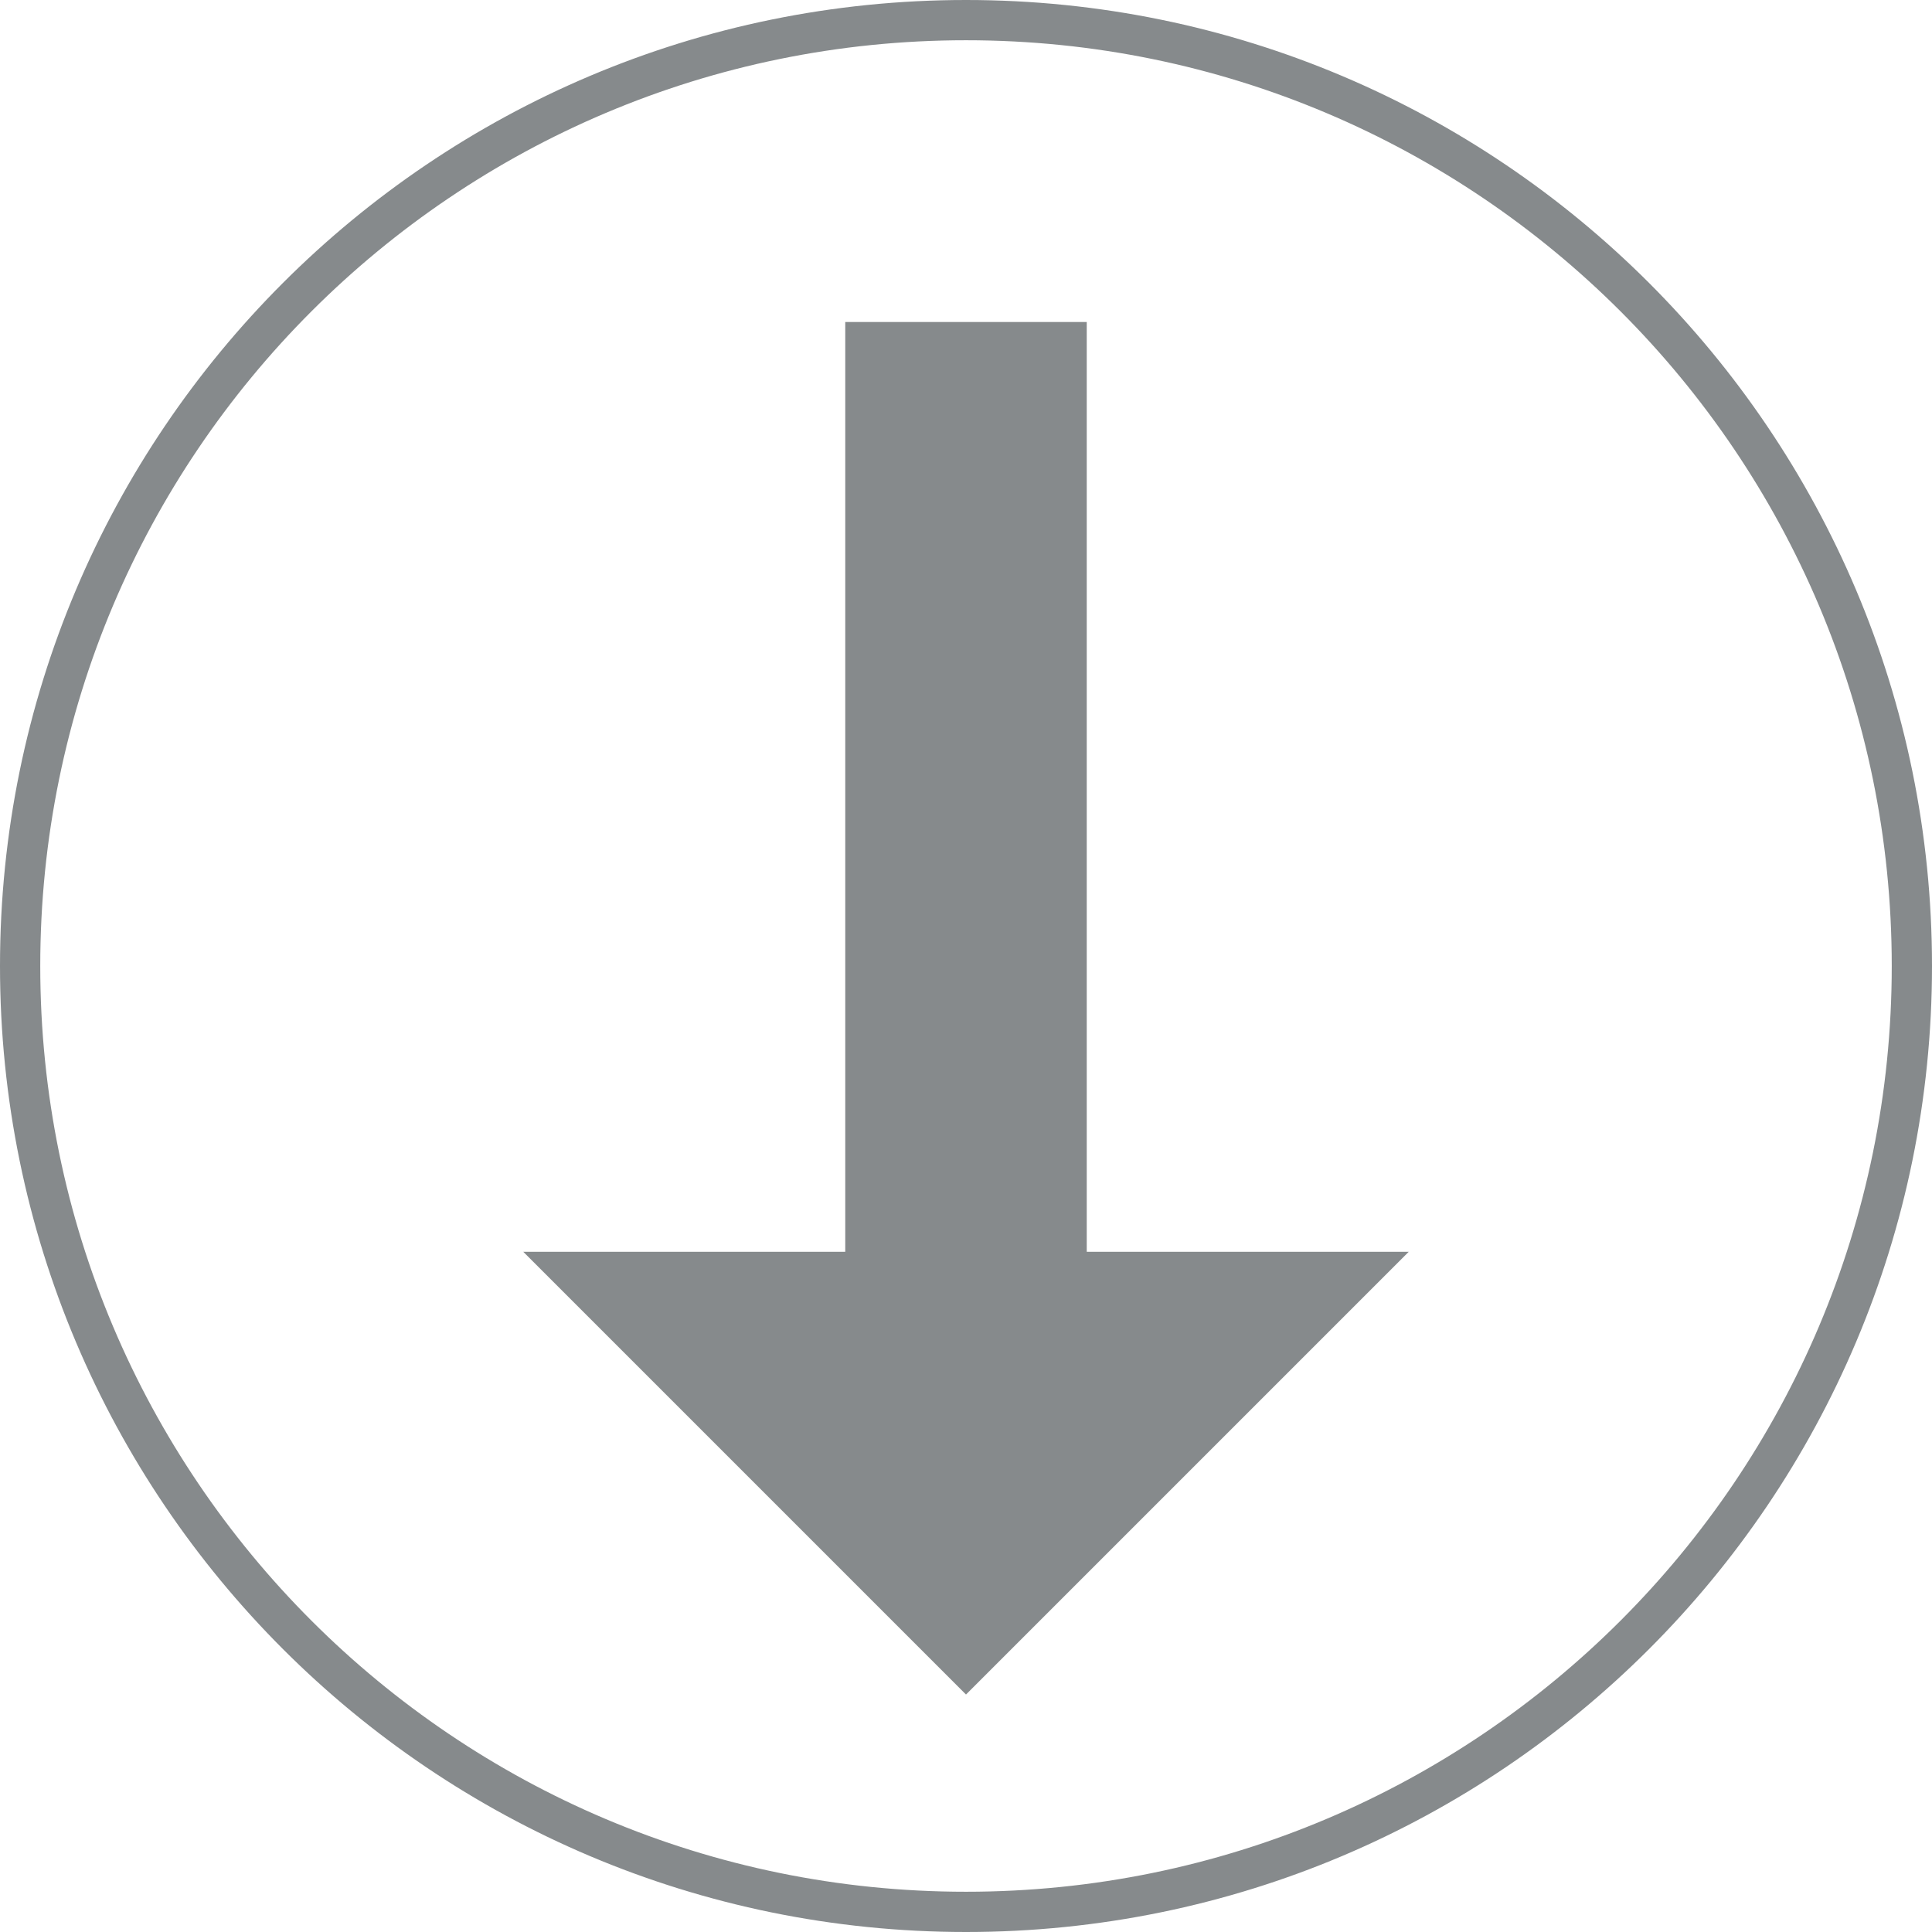
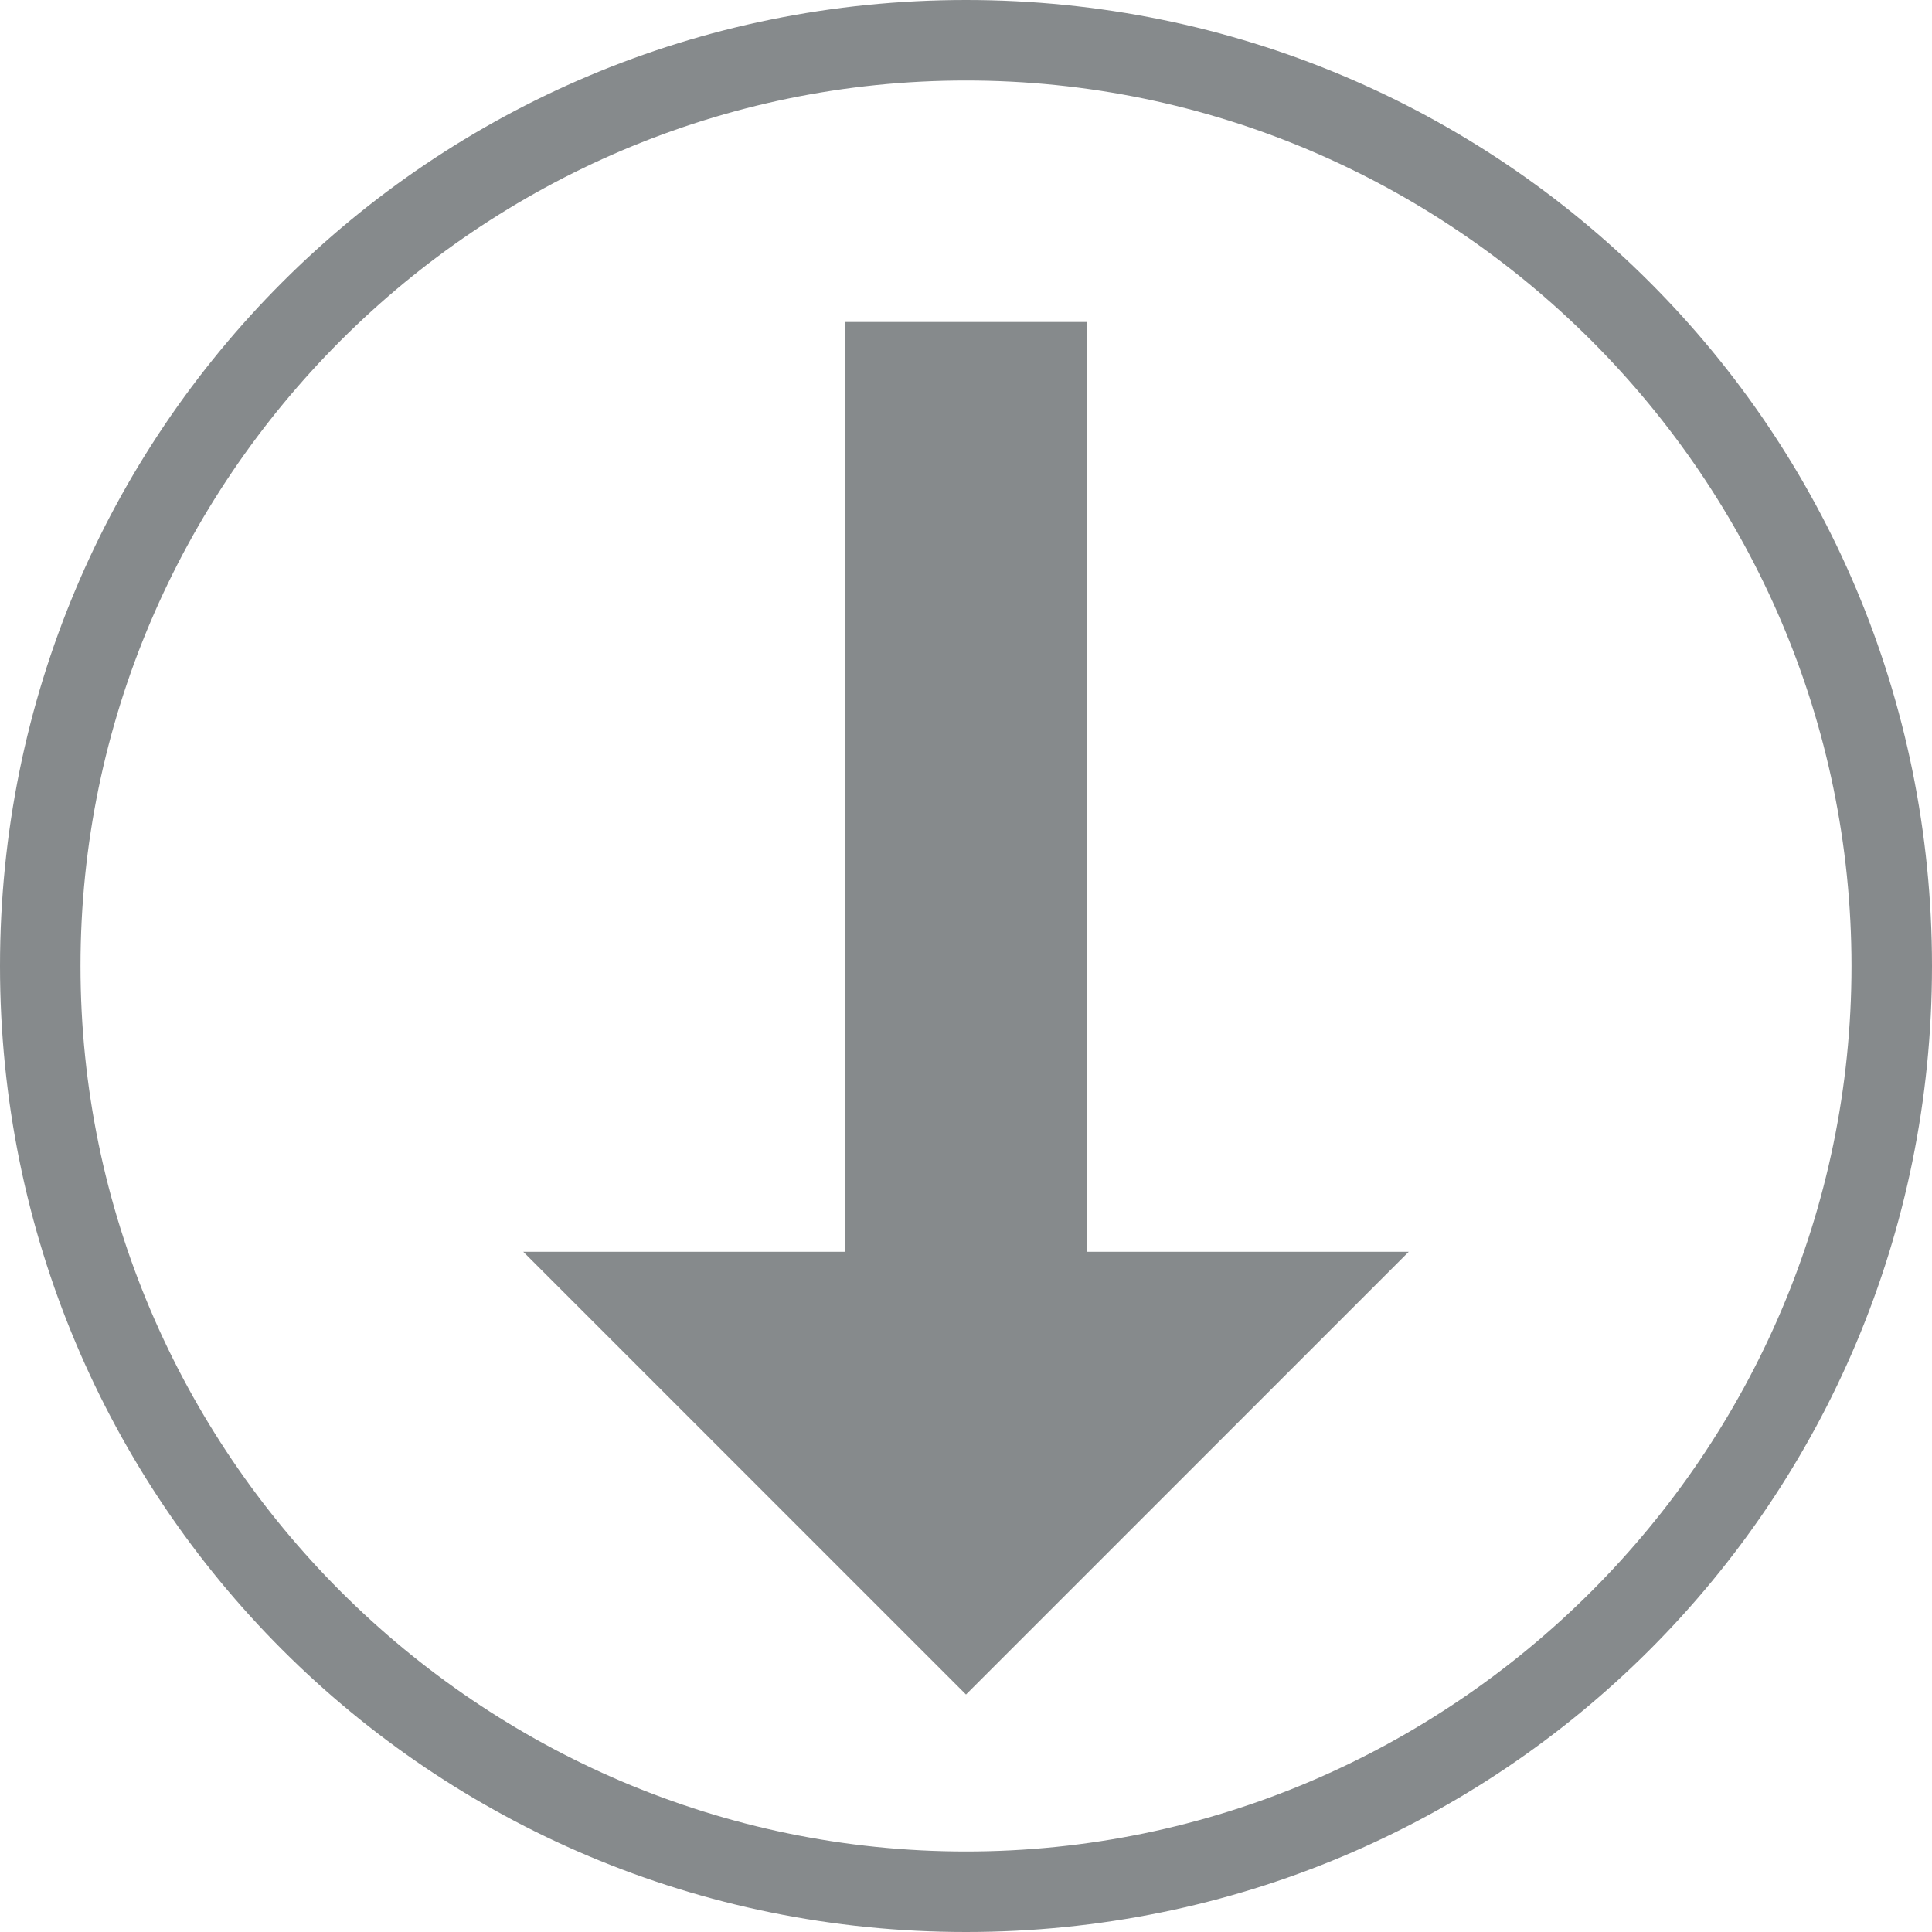
- <svg xmlns="http://www.w3.org/2000/svg" id="Layer_1" data-name="Layer 1" viewBox="0 0 48 48">
-   <path d="M24,1A23,23,0,1,1,1,24,23,23,0,0,1,24,1m0-1A24,24,0,1,0,48,24,24,24,0,0,0,24,0Z" fill="#868a8c" />
-   <polygon id="arrowDown" points="27 31.1 27 8 21 8 21 31.1 13 31.1 24 42.1 35 31.1 27 31.1" fill="#868a8c" />
+ <svg xmlns="http://www.w3.org/2000/svg" version="1.1" id="Layer_1" x="0px" y="0px" viewBox="0 0 48 48" style="enable-background:new 0 0 48 48;" xml:space="preserve">
+   <style type="text/css">
+ 	.st0{fill:#868A8C;}
+ </style>
+   <path class="st0" d="M24,2c12.1,0,22,9.9,22,22s-9.9,22-22,22S2,36.1,2,24S11.9,2,24,2 M24,0C10.7,0,0,10.7,0,24s10.7,24,24,24  s24-10.7,24-24S37.3,0,24,0L24,0z M27,31.1V8h-6v23.1h-8l11,11l11-11H27z" />
</svg>
